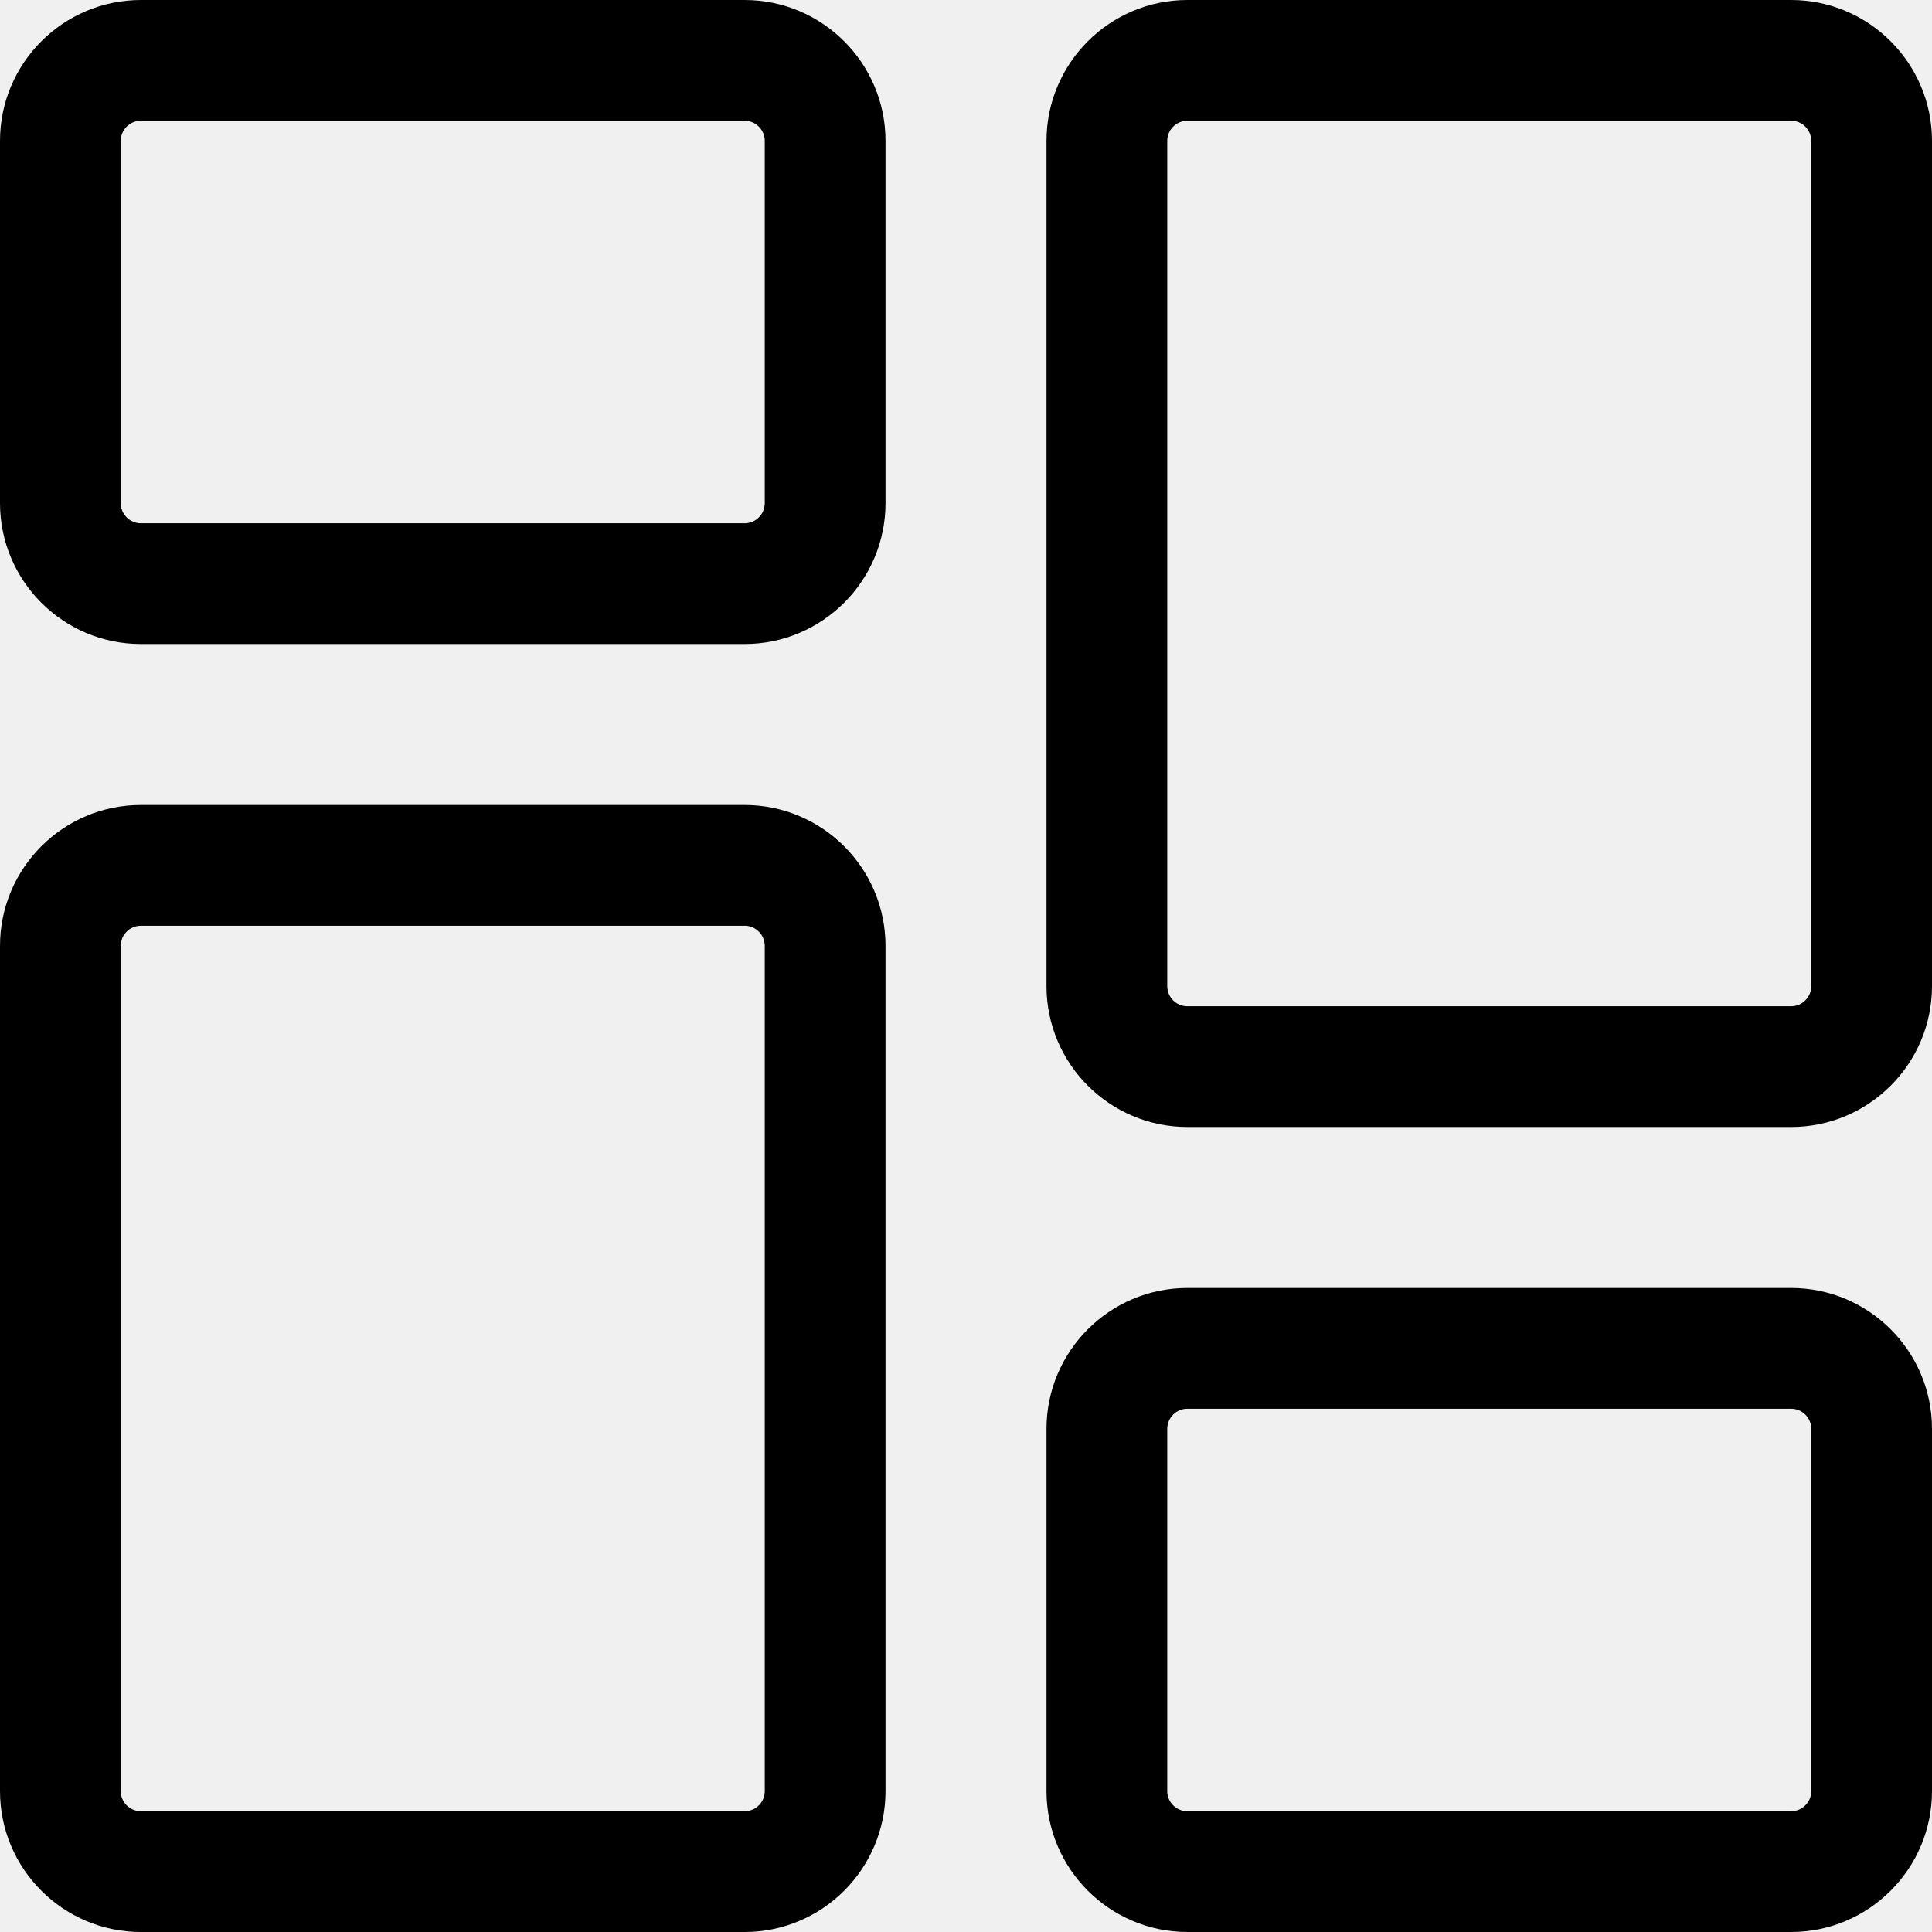
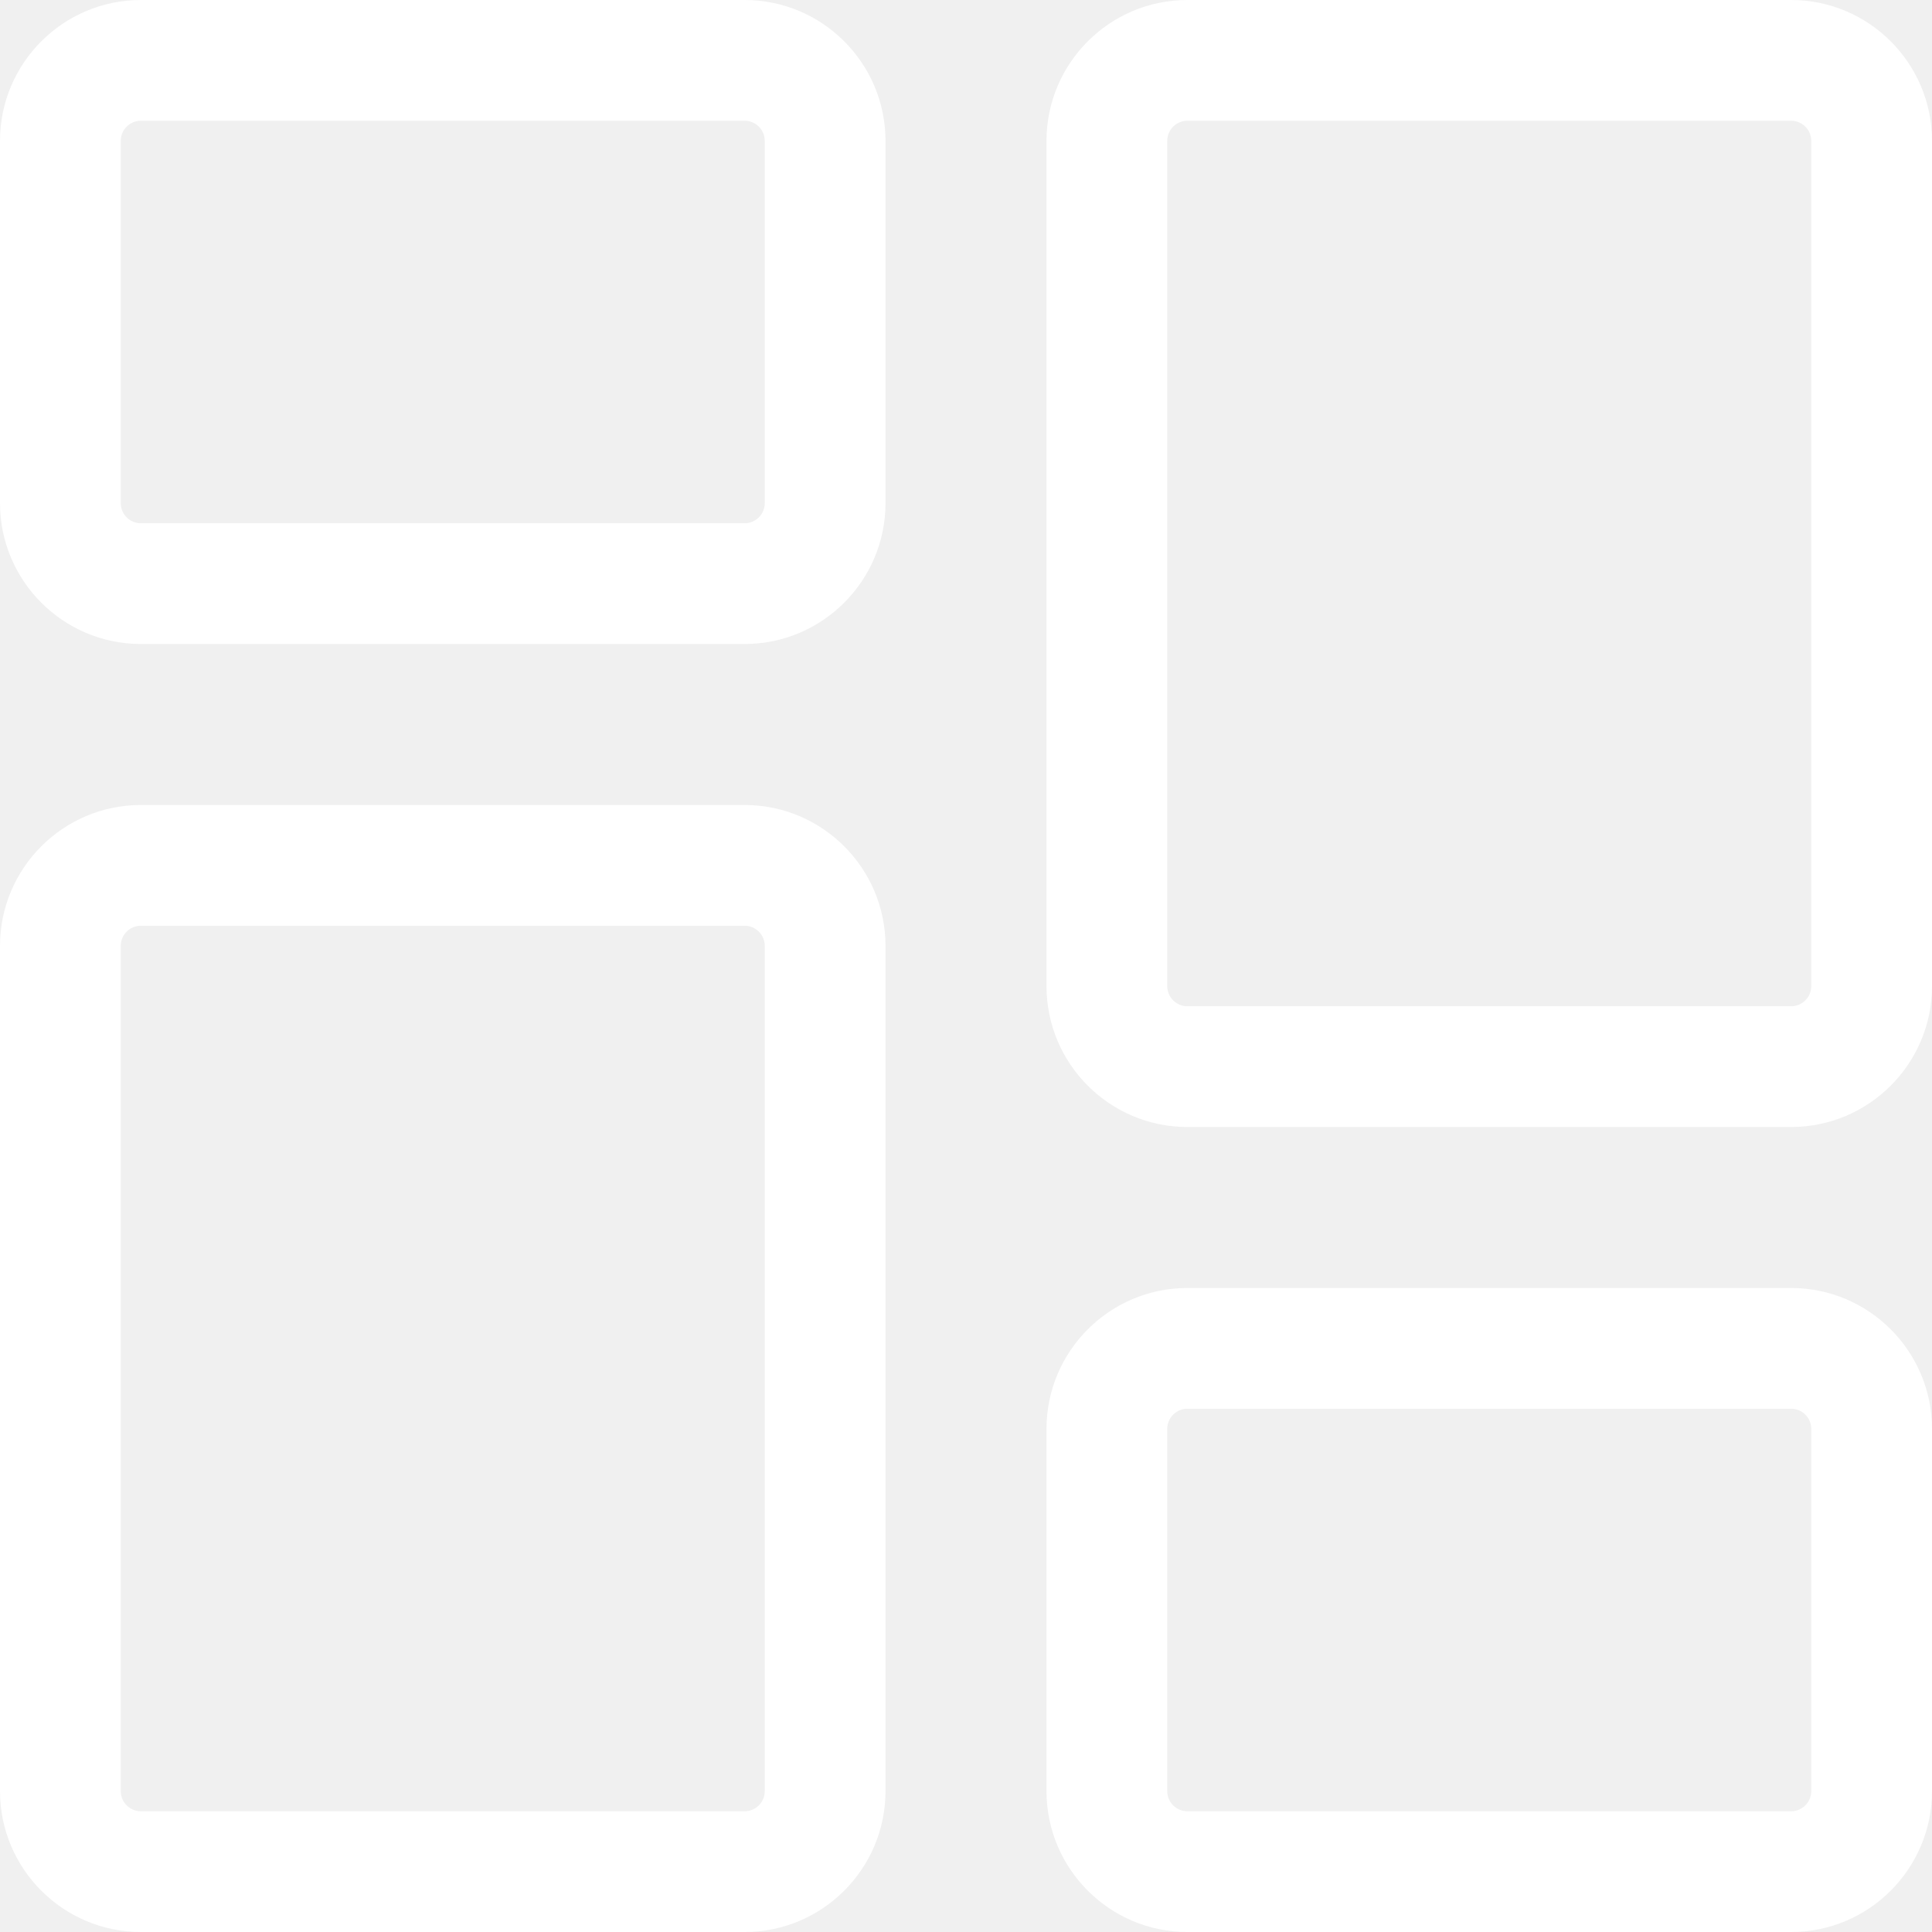
- <svg xmlns="http://www.w3.org/2000/svg" height="512pt" viewBox="0 0 512 512" width="512pt">
+ <svg xmlns="http://www.w3.org/2000/svg" height="512pt" fill="#fff" viewBox="0 0 512 512" width="512pt">
  <path d="m197.332 170.668h-160c-20.586 0-37.332-16.746-37.332-37.336v-96c0-20.586 16.746-37.332 37.332-37.332h160c20.59 0 37.336 16.746 37.336 37.332v96c0 20.59-16.746 37.336-37.336 37.336zm-160-138.668c-2.941 0-5.332 2.391-5.332 5.332v96c0 2.945 2.391 5.336 5.332 5.336h160c2.945 0 5.336-2.391 5.336-5.336v-96c0-2.941-2.391-5.332-5.336-5.332zm0 0" />
  <path d="m197.332 512h-160c-20.586 0-37.332-16.746-37.332-37.332v-224c0-20.59 16.746-37.336 37.332-37.336h160c20.59 0 37.336 16.746 37.336 37.336v224c0 20.586-16.746 37.332-37.336 37.332zm-160-266.668c-2.941 0-5.332 2.391-5.332 5.336v224c0 2.941 2.391 5.332 5.332 5.332h160c2.945 0 5.336-2.391 5.336-5.332v-224c0-2.945-2.391-5.336-5.336-5.336zm0 0" />
  <path d="m474.668 512h-160c-20.59 0-37.336-16.746-37.336-37.332v-96c0-20.59 16.746-37.336 37.336-37.336h160c20.586 0 37.332 16.746 37.332 37.336v96c0 20.586-16.746 37.332-37.332 37.332zm-160-138.668c-2.945 0-5.336 2.391-5.336 5.336v96c0 2.941 2.391 5.332 5.336 5.332h160c2.941 0 5.332-2.391 5.332-5.332v-96c0-2.945-2.391-5.336-5.332-5.336zm0 0" />
  <path d="m474.668 298.668h-160c-20.59 0-37.336-16.746-37.336-37.336v-224c0-20.586 16.746-37.332 37.336-37.332h160c20.586 0 37.332 16.746 37.332 37.332v224c0 20.59-16.746 37.336-37.332 37.336zm-160-266.668c-2.945 0-5.336 2.391-5.336 5.332v224c0 2.945 2.391 5.336 5.336 5.336h160c2.941 0 5.332-2.391 5.332-5.336v-224c0-2.941-2.391-5.332-5.332-5.332zm0 0" />
</svg>
